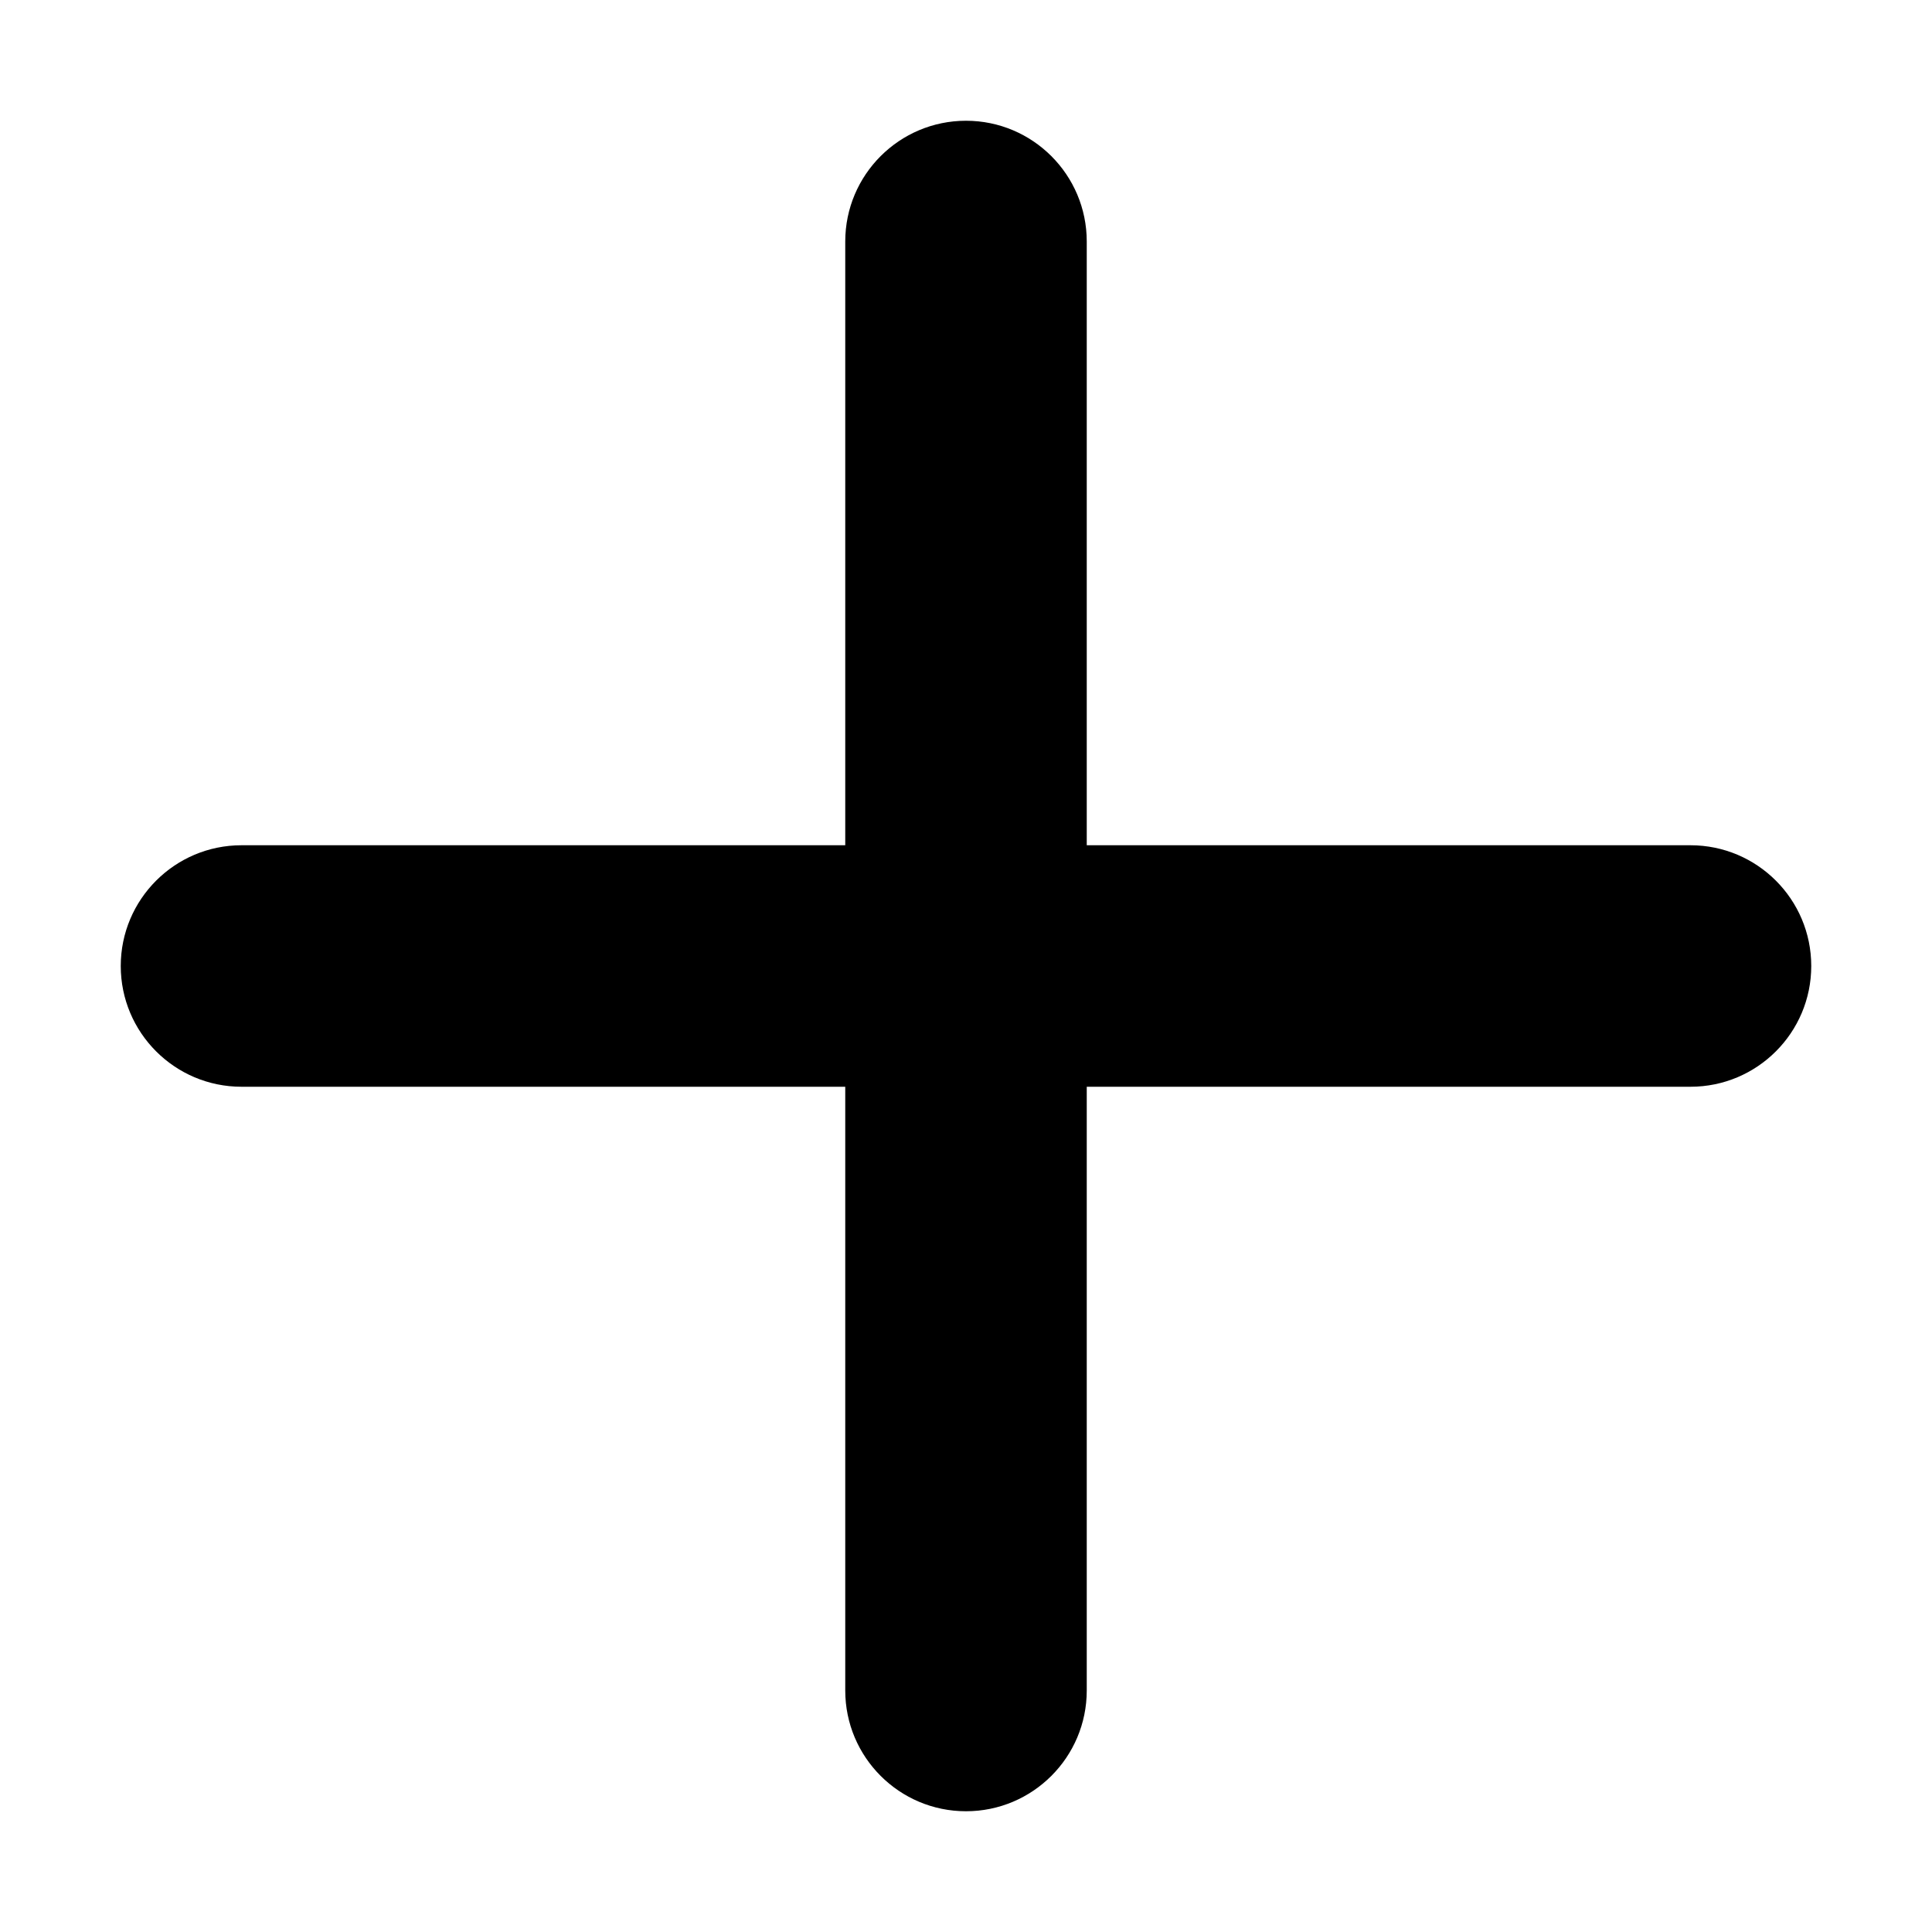
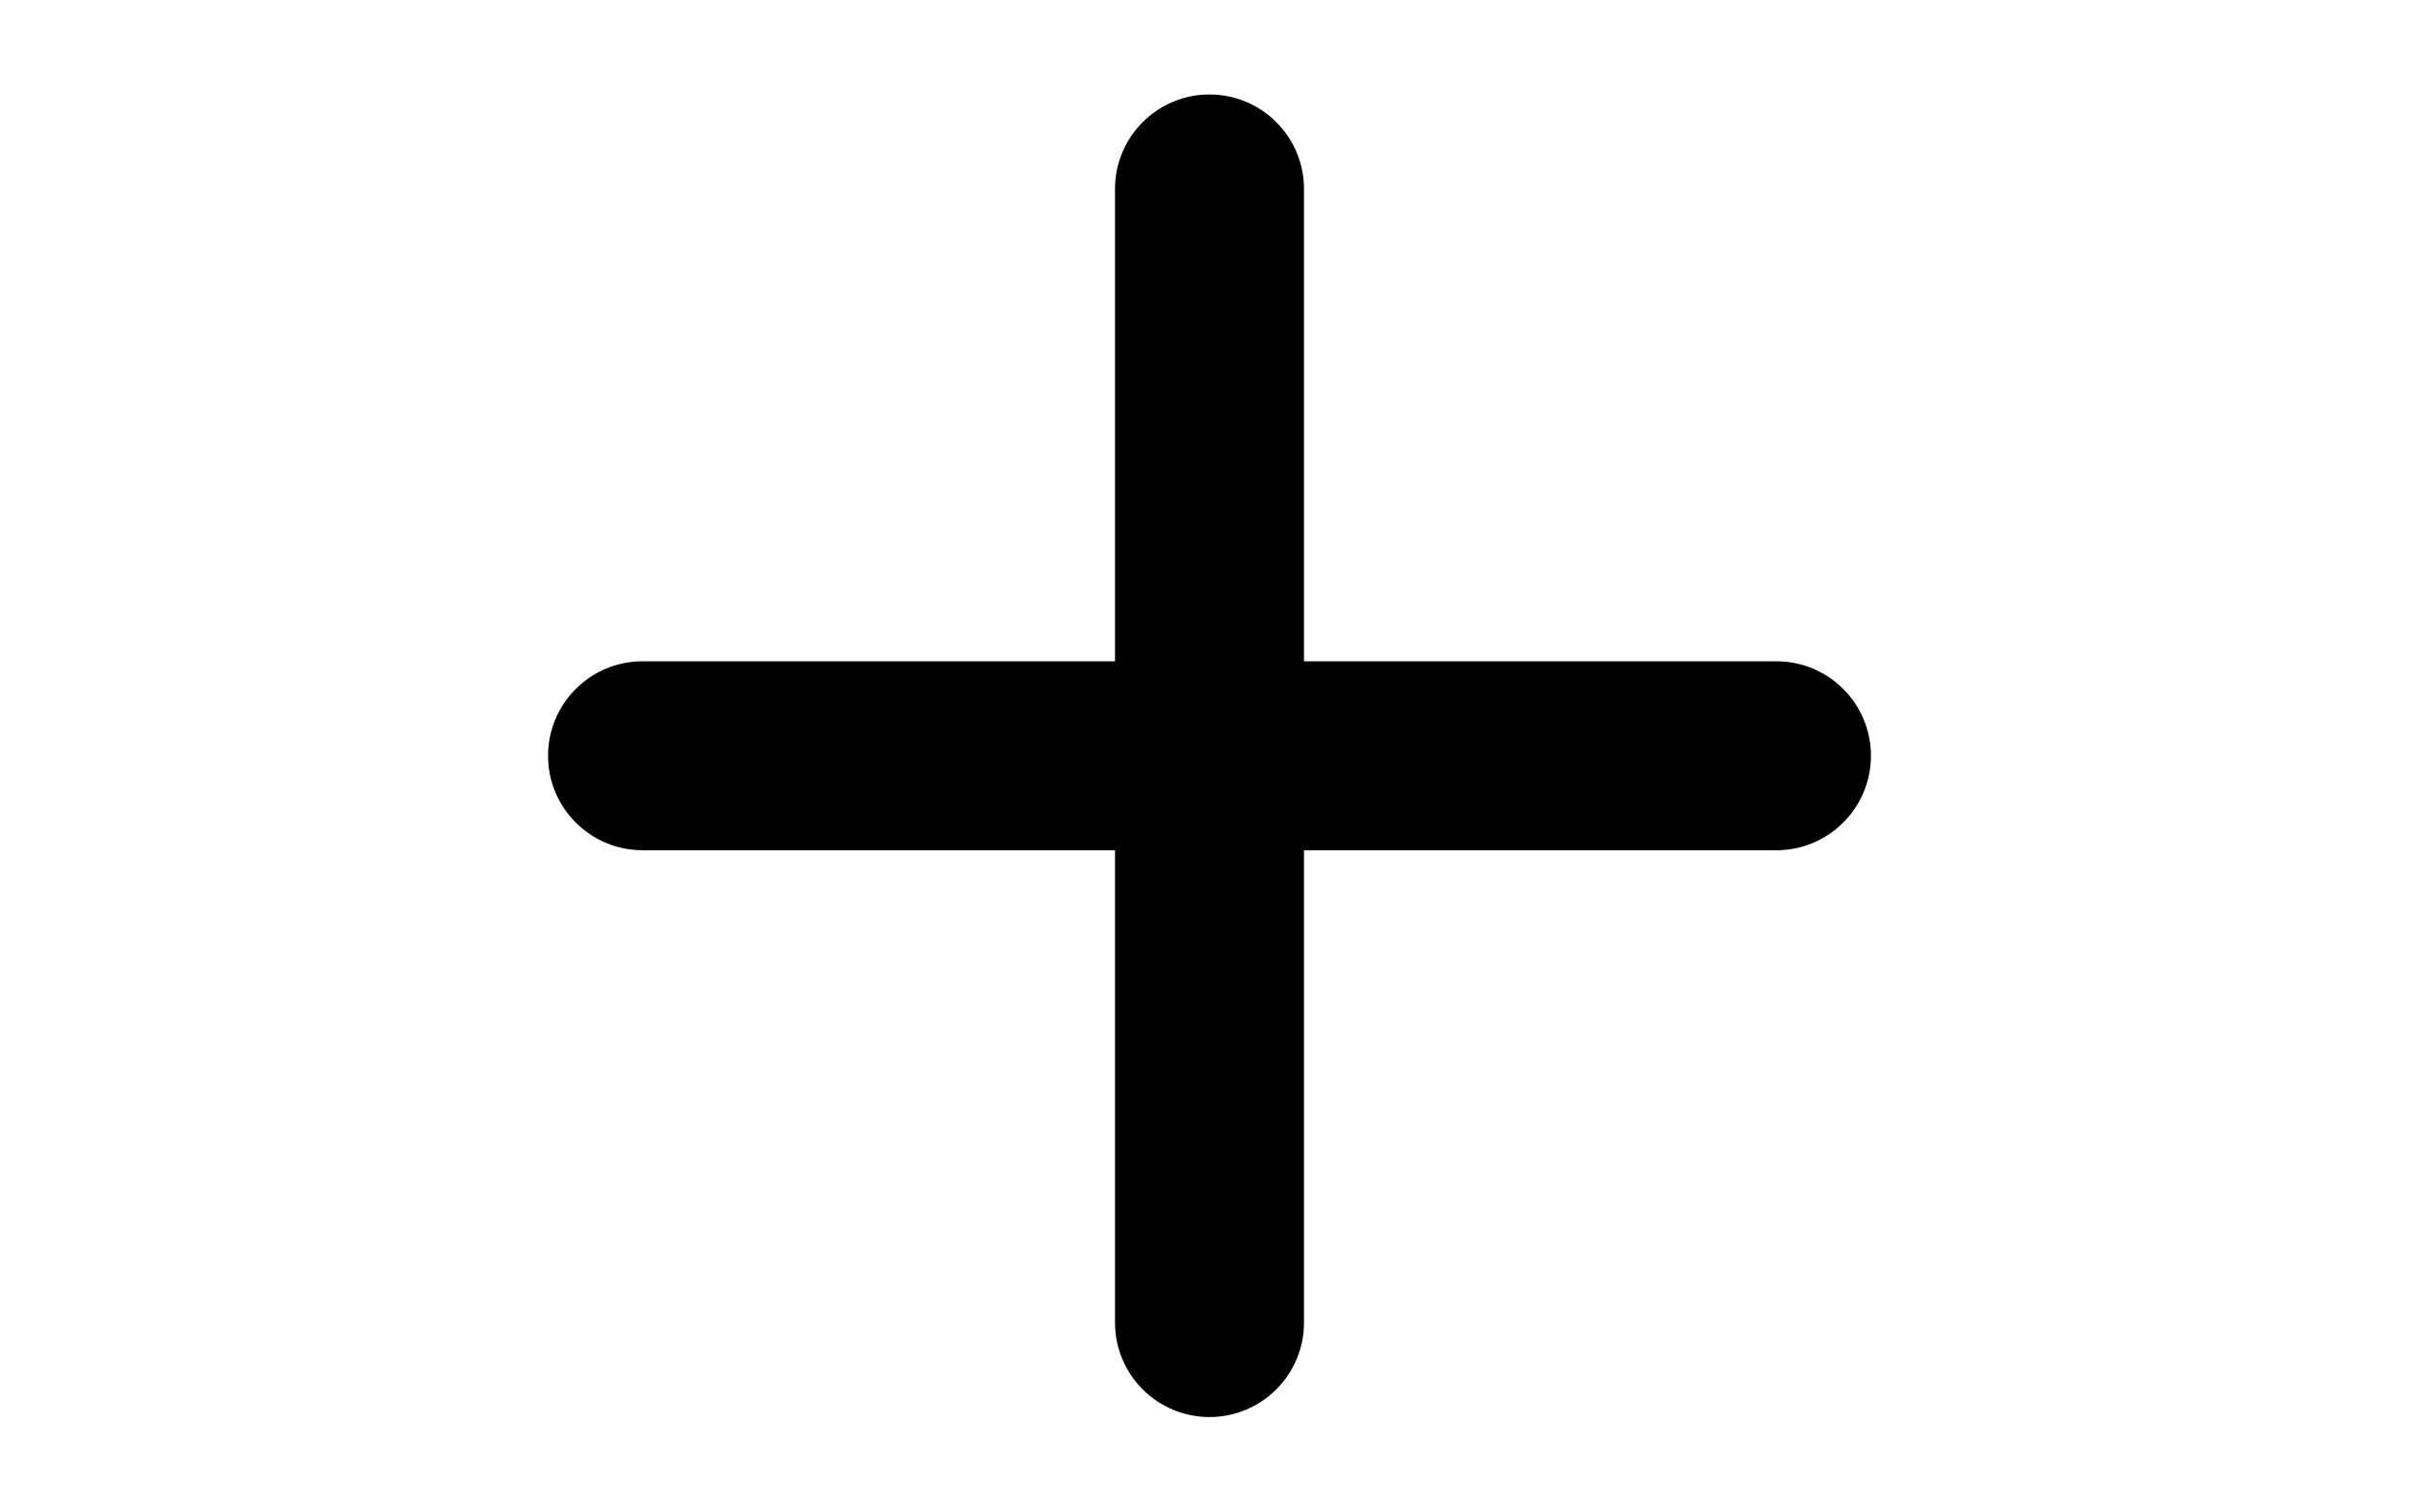
- <svg xmlns="http://www.w3.org/2000/svg" height="32px" id="Layer_1" style="enable-background:new 0 0 32 32;" version="1.1" viewBox="0 0 32 32" width="32px" xml:space="preserve">
+ <svg xmlns="http://www.w3.org/2000/svg" height="20px" id="Layer_1" style="enable-background:new 0 0 32 32;" version="1.1" viewBox="0 0 32 32" width="32px" xml:space="preserve">
  <path d="M28,14H18V4c0-1.104-0.896-2-2-2s-2,0.896-2,2v10H4c-1.104,0-2,0.896-2,2s0.896,2,2,2h10v10c0,1.104,0.896,2,2,2  s2-0.896,2-2V18h10c1.104,0,2-0.896,2-2S29.104,14,28,14z" />
</svg>
